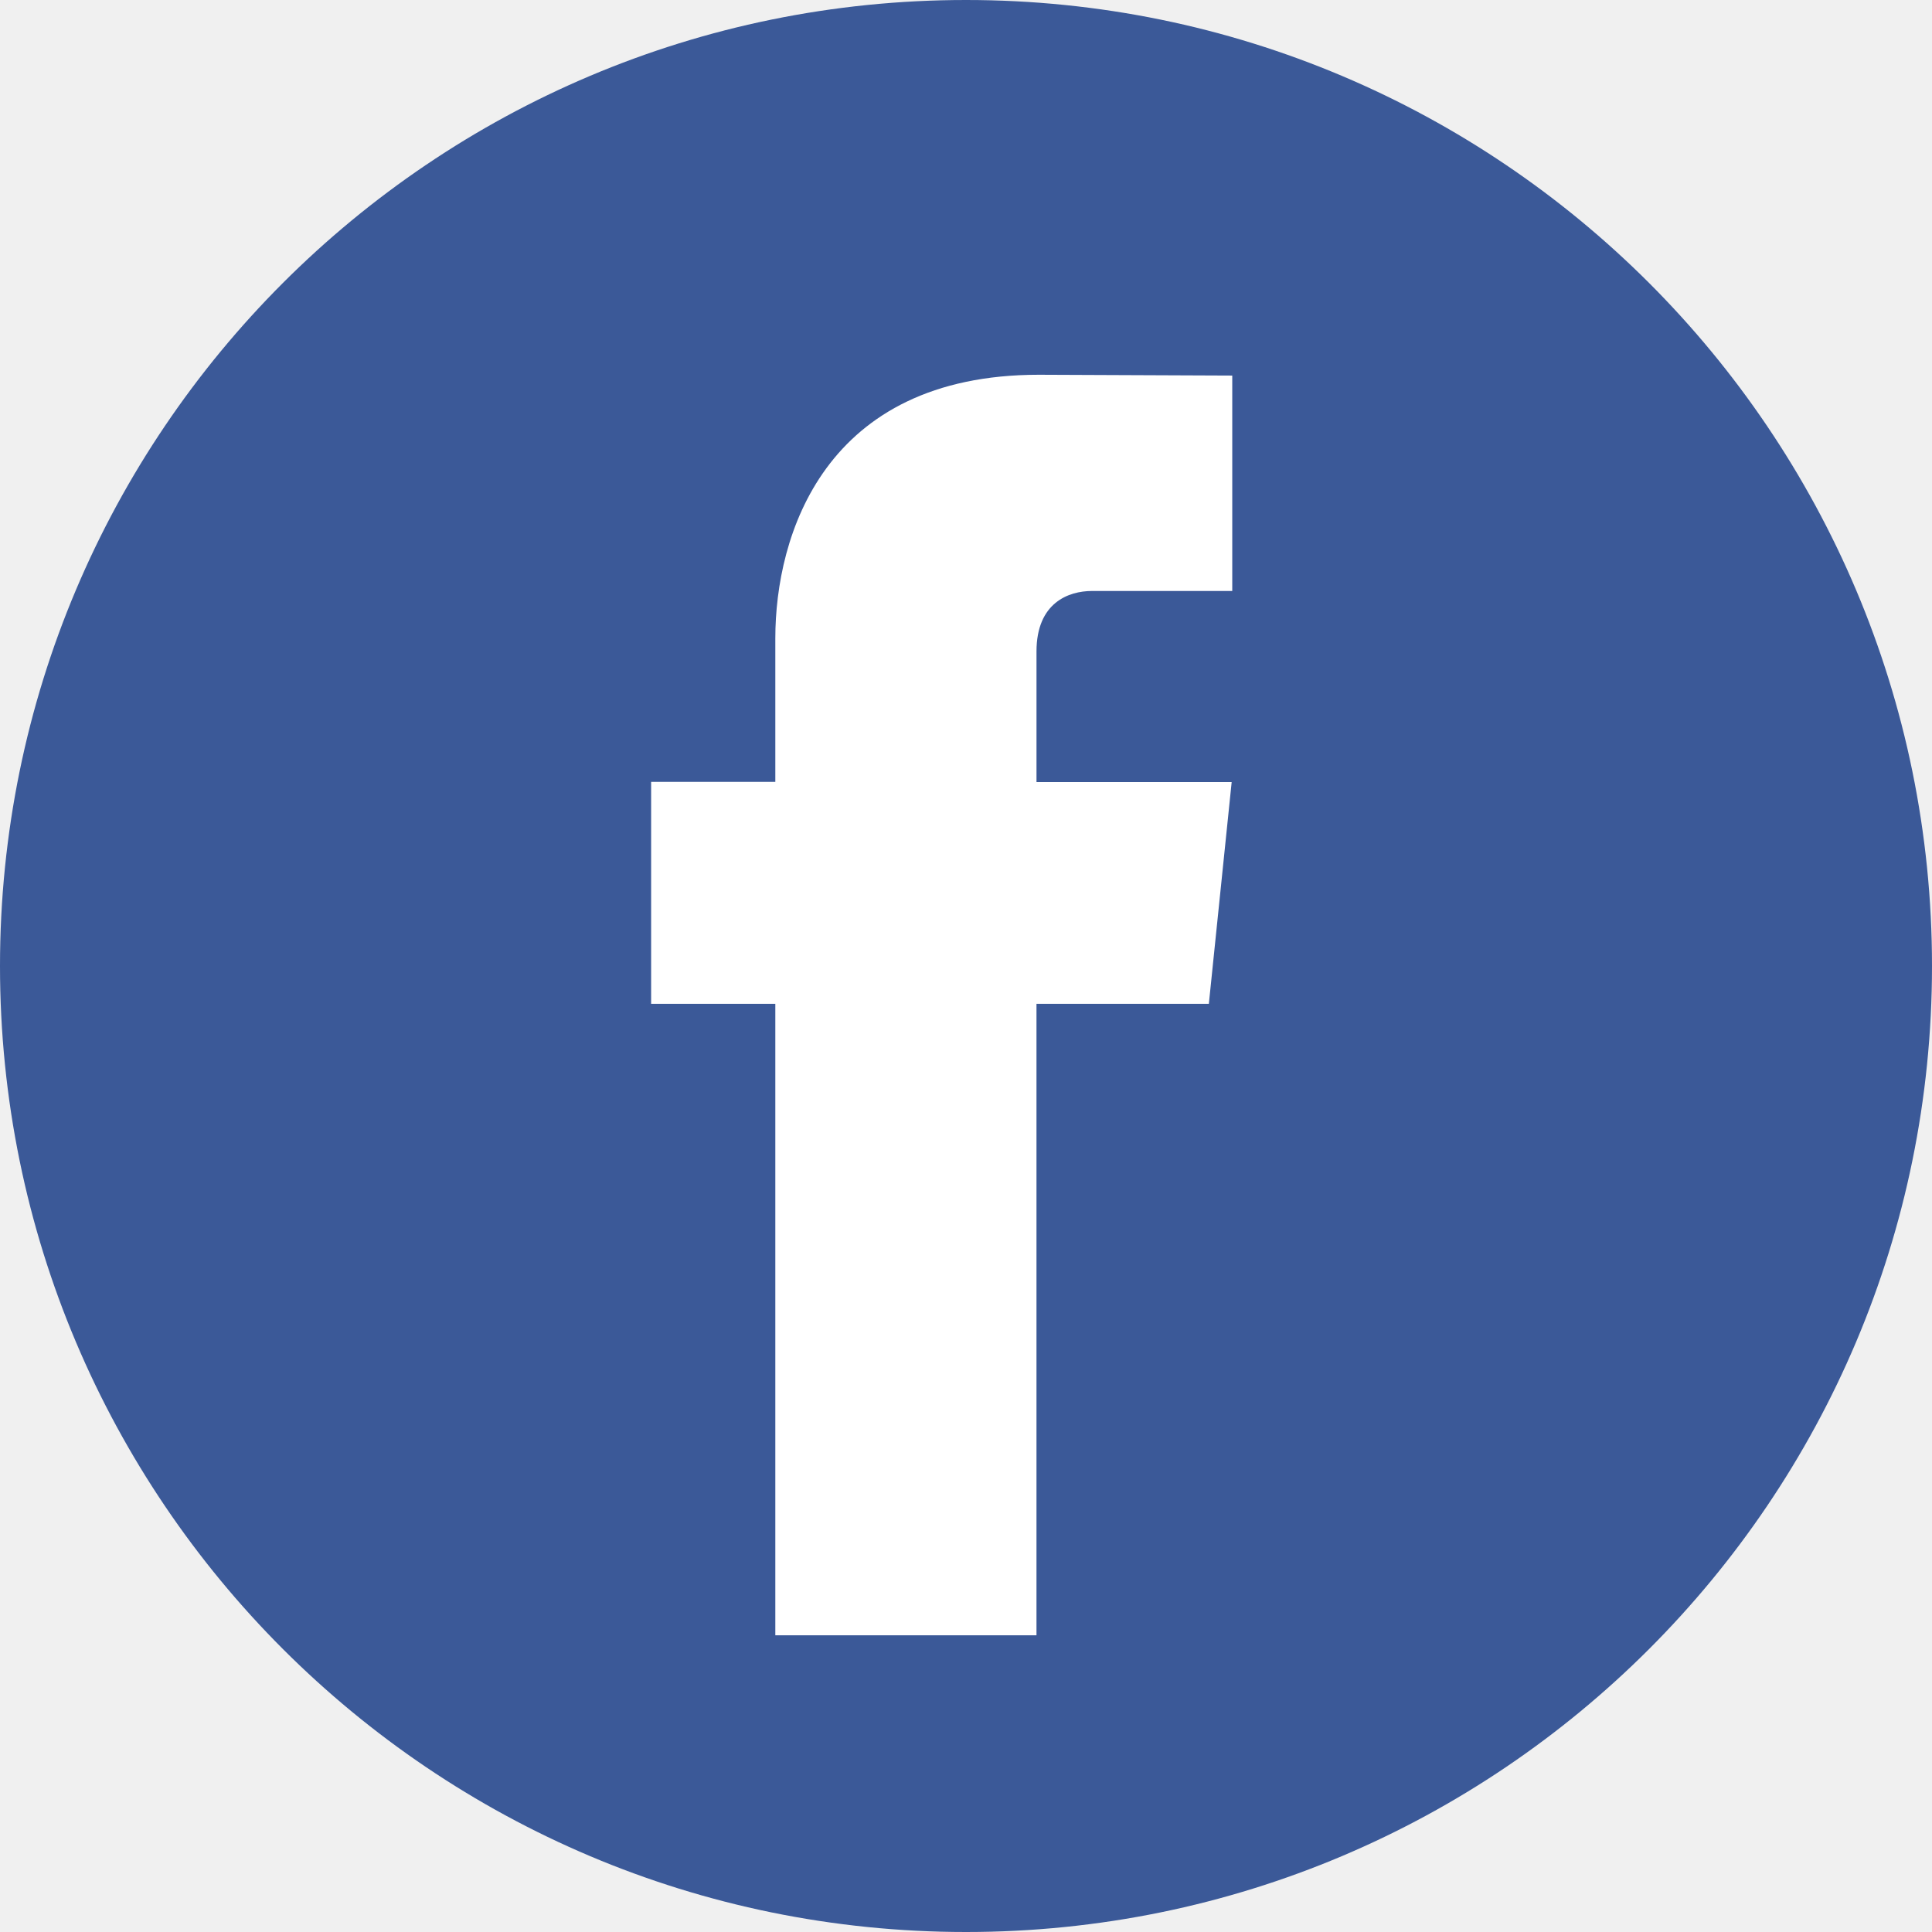
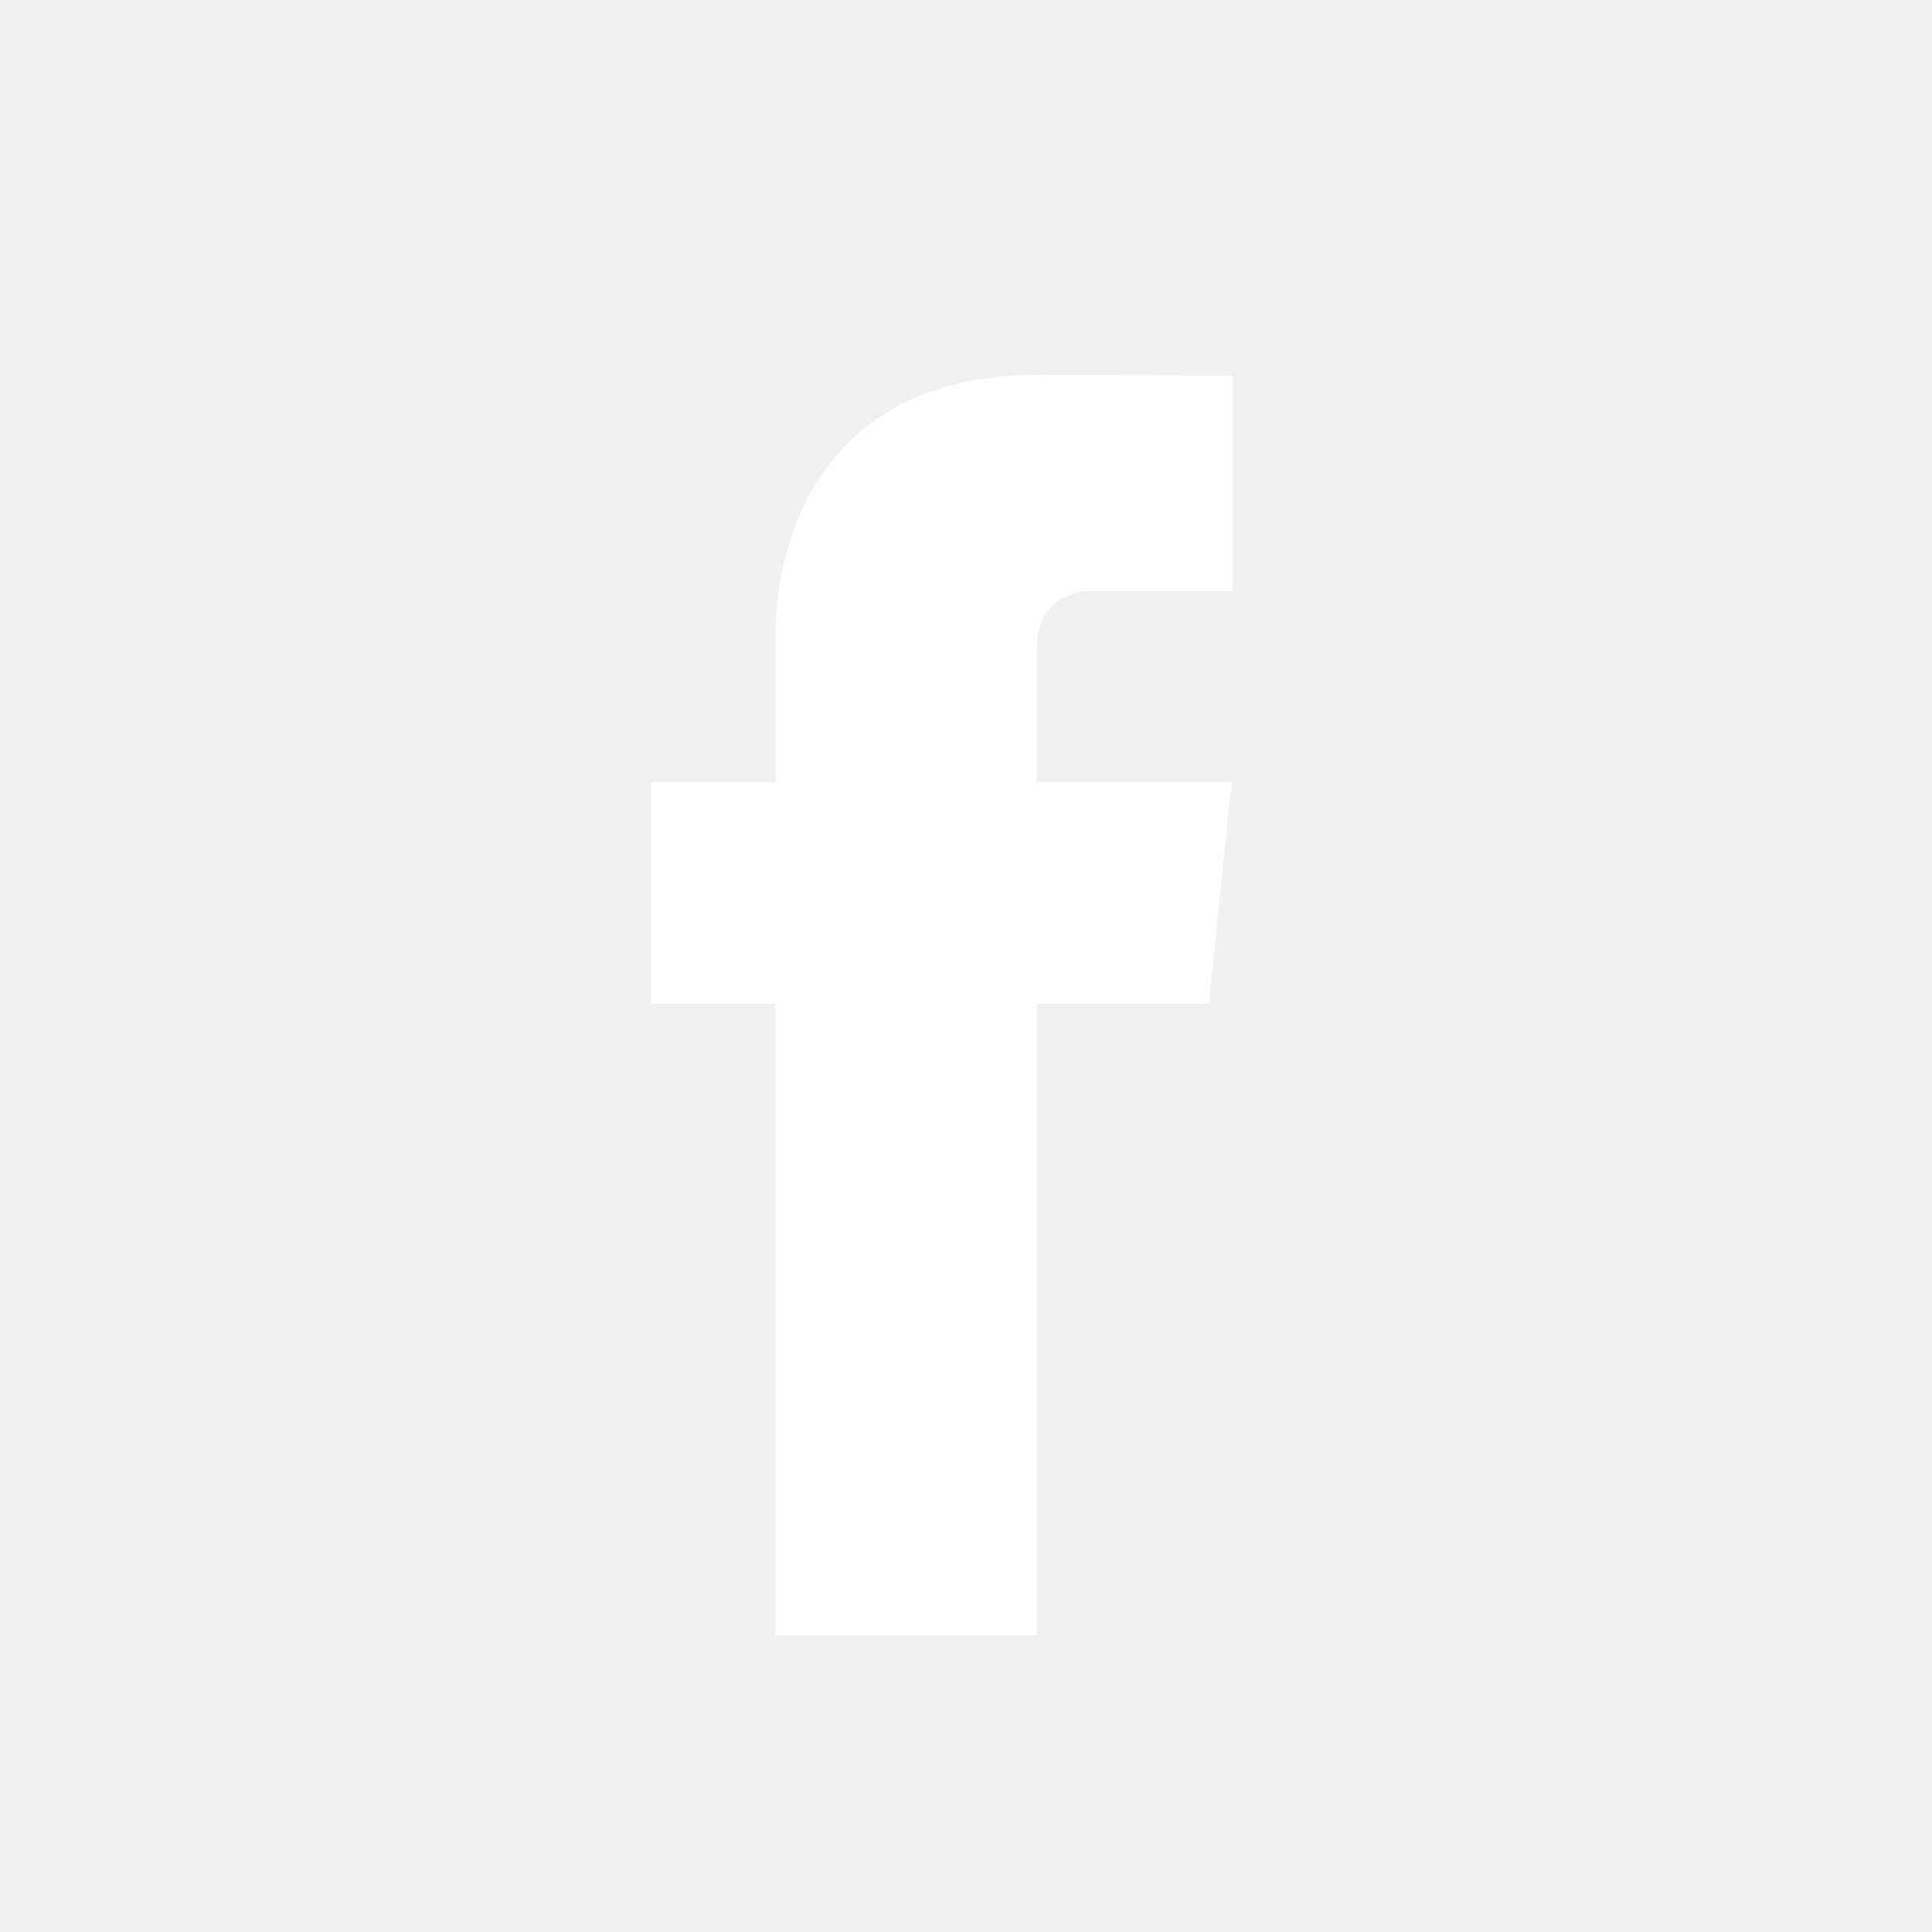
<svg xmlns="http://www.w3.org/2000/svg" version="1.1" id="Capa_1" x="0px" y="0px" viewBox="0 0 112.196 112.196" style="enable-background:new 0 0 112.196 112.196;" xml:space="preserve">
  <g>
-     <circle style="fill:#3B5998;" cx="56.098" cy="56.098" r="56.098" />
    <path style="fill:#FFFFFF;" d="M70.201,58.294h-10.01v36.672H45.025V58.294h-7.213V45.406h7.213v-8.34   c0-5.964,2.833-15.303,15.301-15.303L71.56,21.81v12.51h-8.151c-1.337,0-3.217,0.668-3.217,3.513v7.585h11.334L70.201,58.294z" />
  </g>
  <g>
</g>
  <g>
</g>
  <g>
</g>
  <g>
</g>
  <g>
</g>
  <g>
</g>
  <g>
</g>
  <g>
</g>
  <g>
</g>
  <g>
</g>
  <g>
</g>
  <g>
</g>
  <g>
</g>
  <g>
</g>
  <g>
</g>
</svg>
